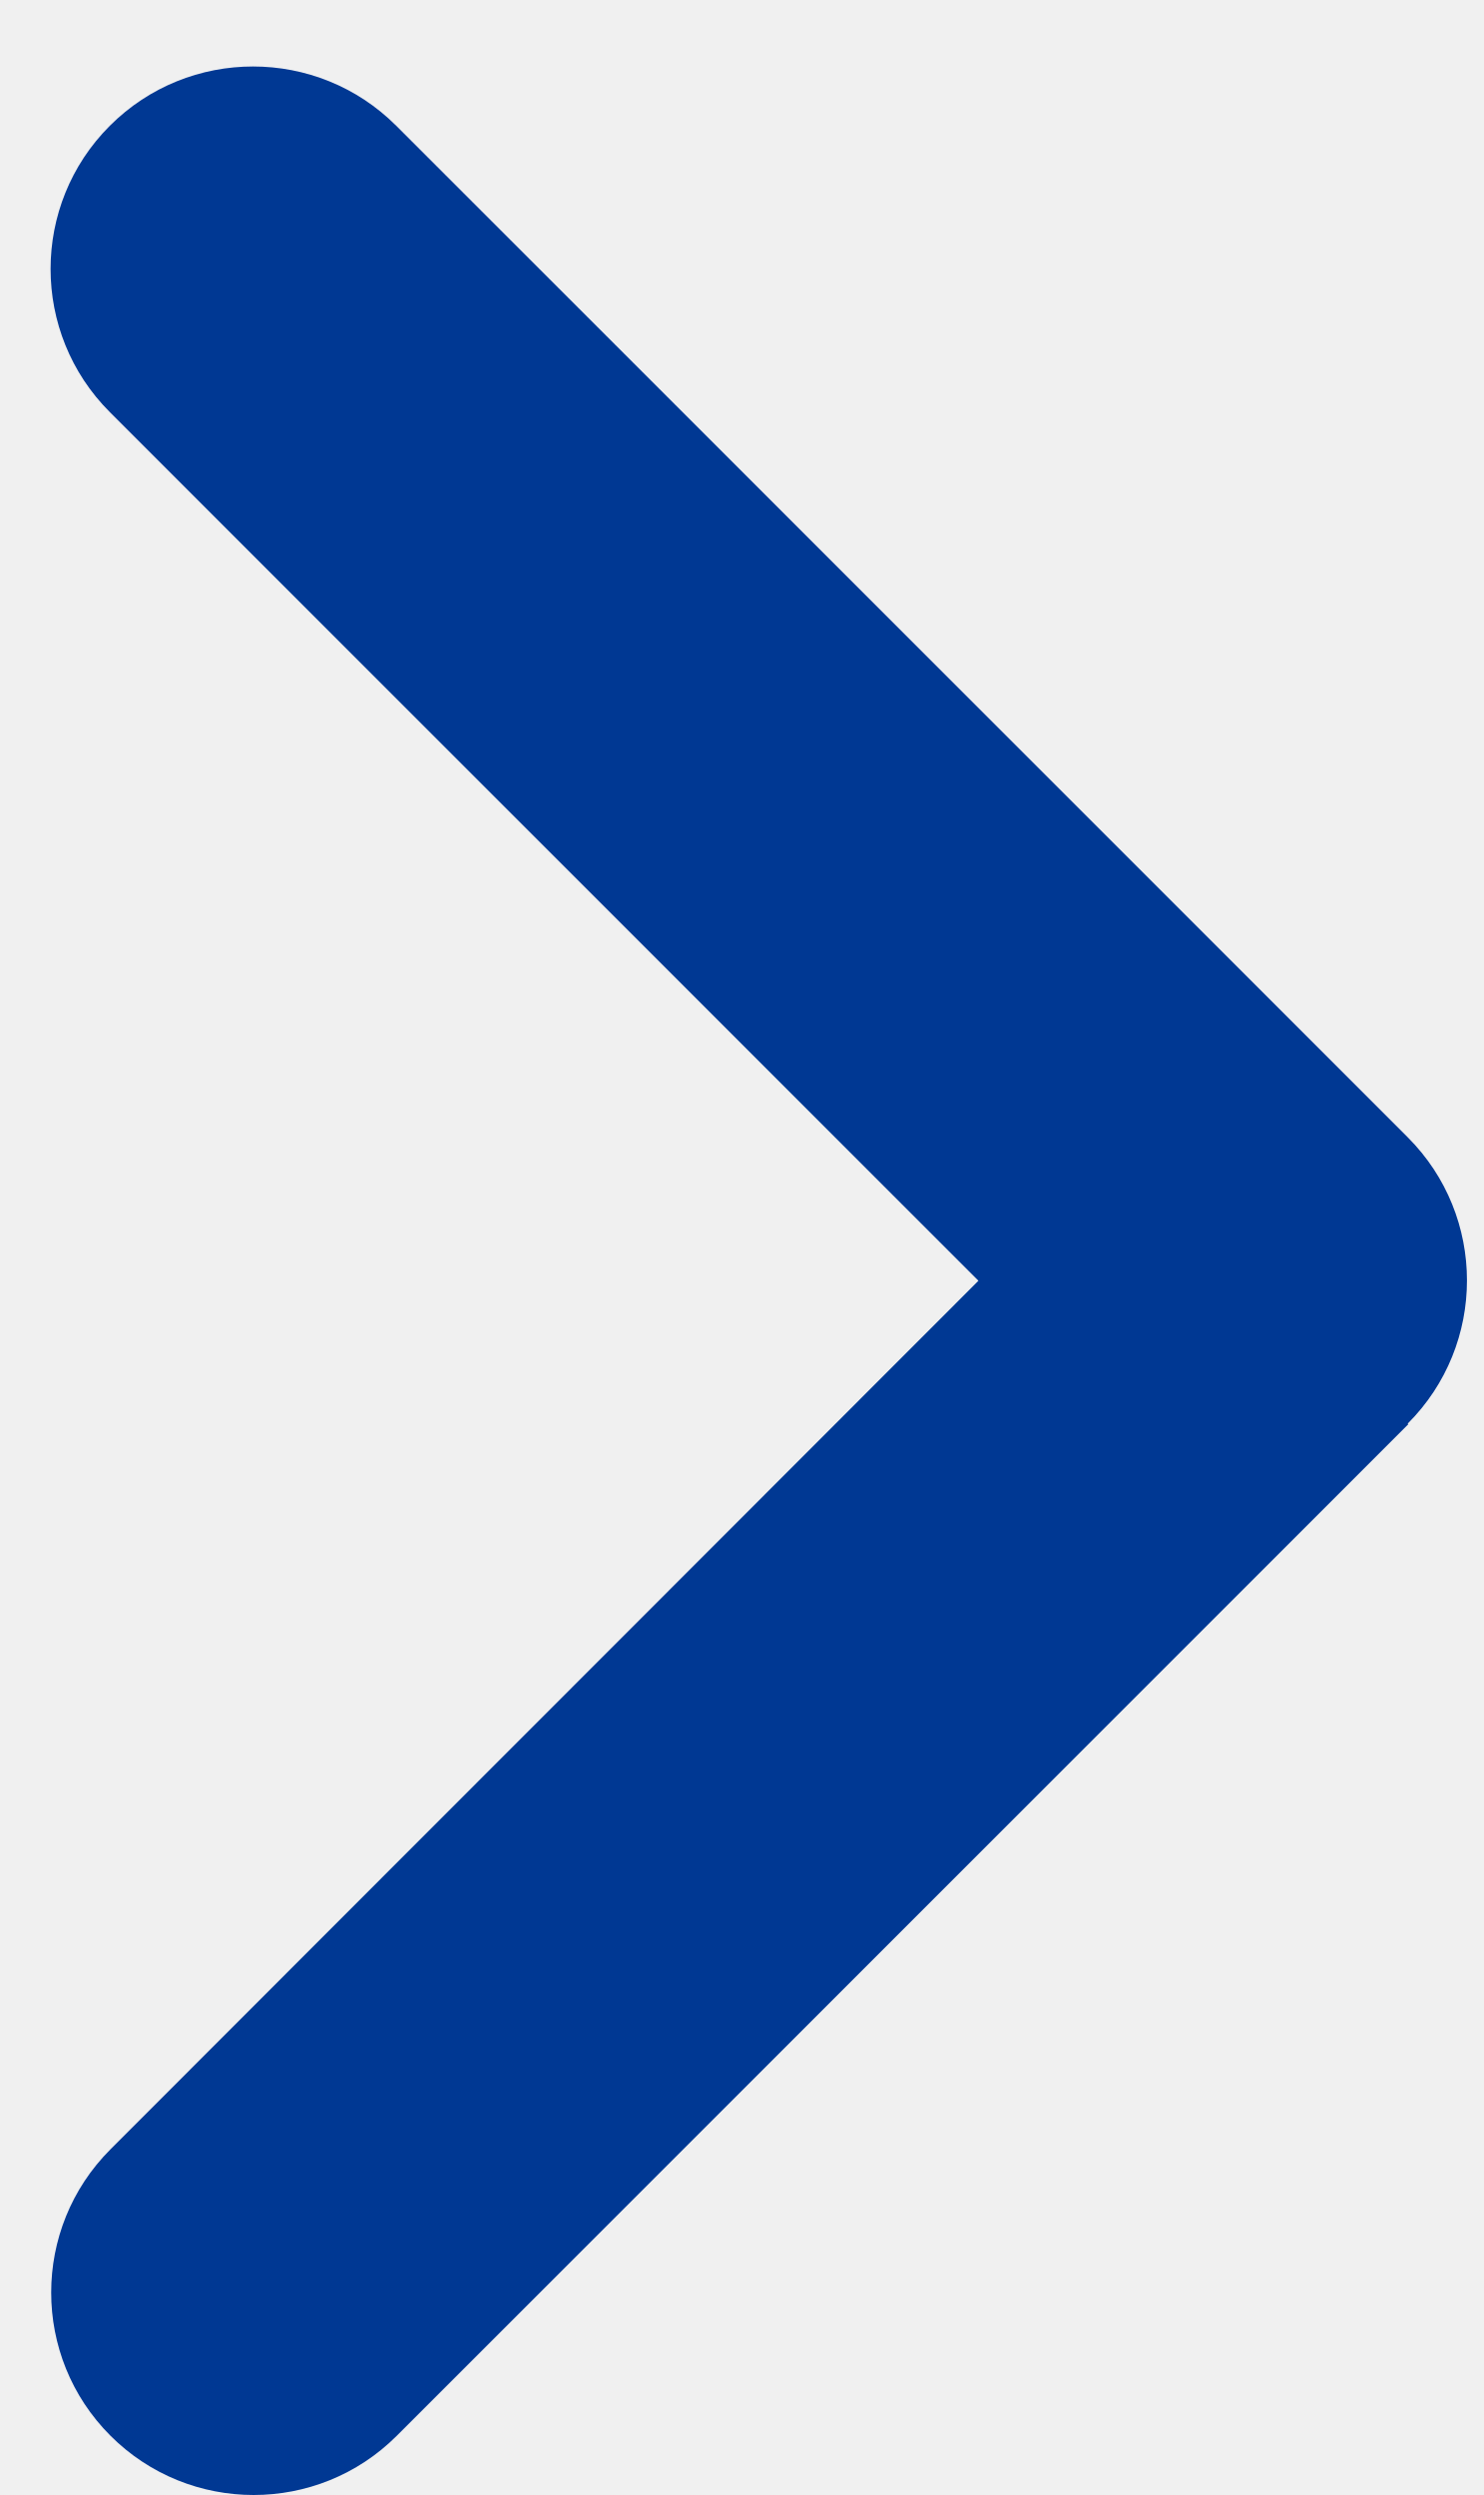
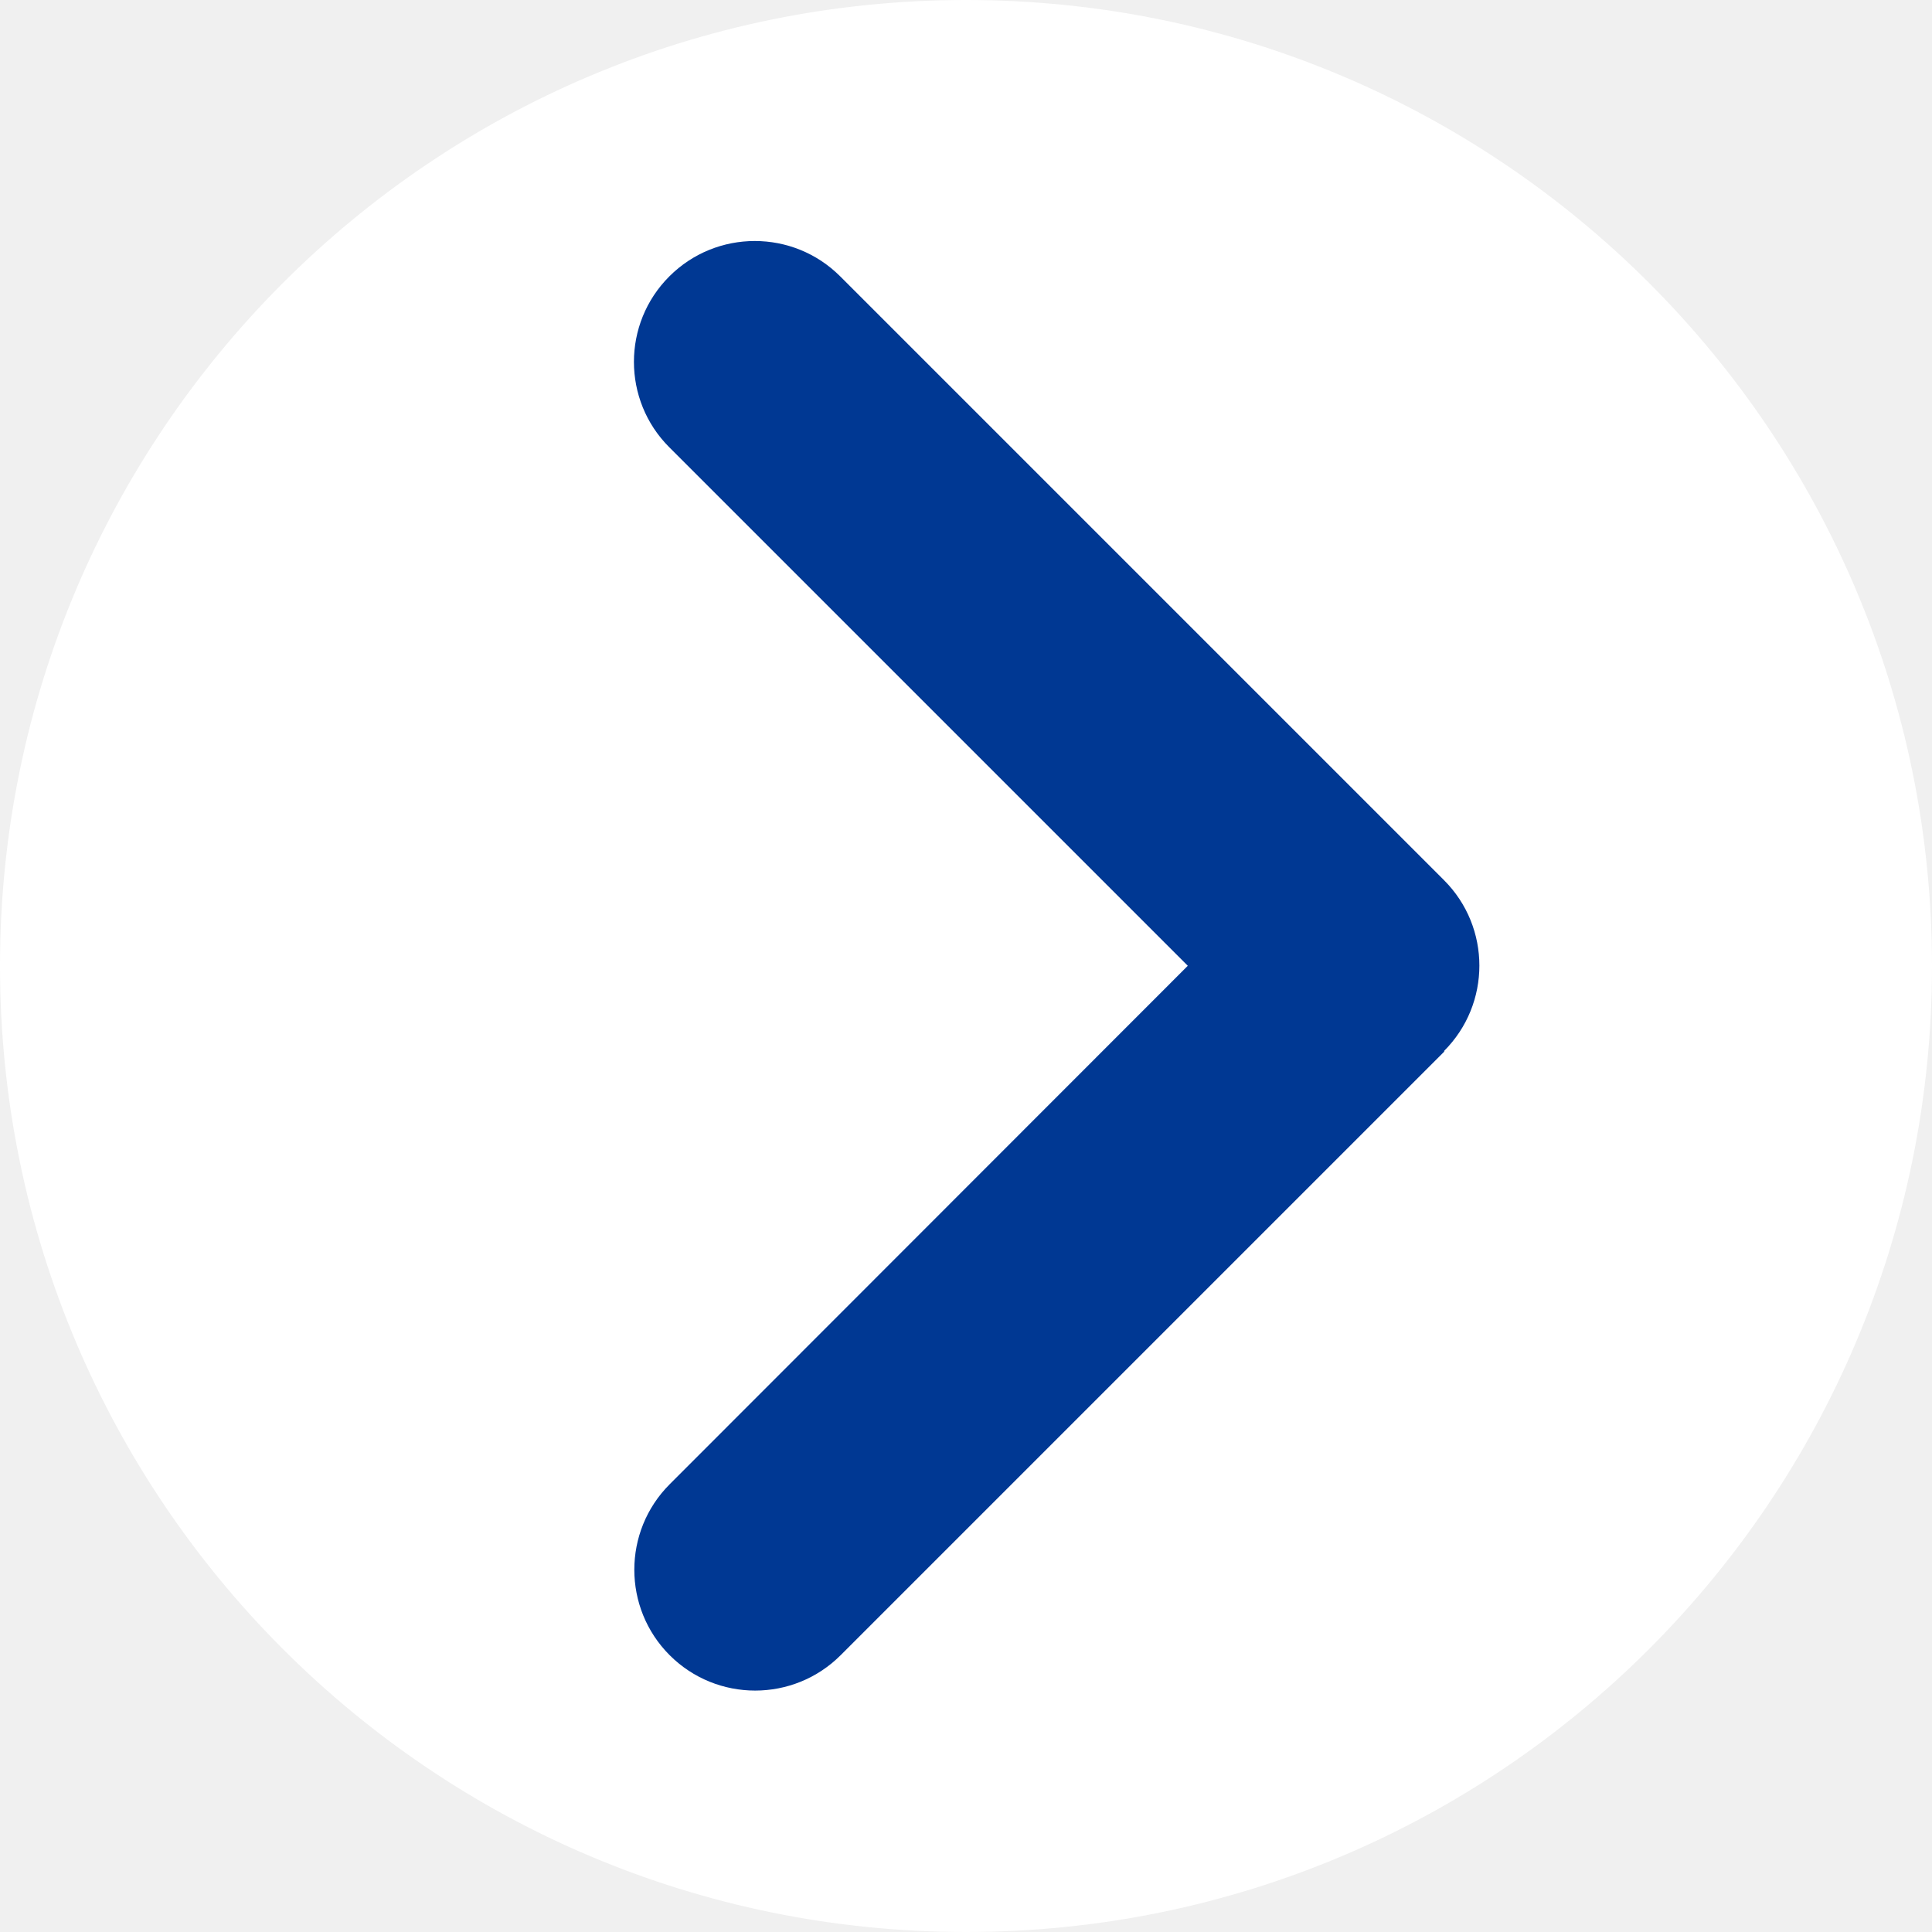
- <svg xmlns="http://www.w3.org/2000/svg" width="22" height="37" viewBox="0 0 22 37" fill="none">
-   <path d="M20.876 21.112C22.048 19.94 22.048 18.037 20.876 16.865L5.876 1.865C4.704 0.693 2.801 0.693 1.629 1.865C0.457 3.037 0.457 4.94 1.629 6.112L14.51 18.993L1.638 31.874C0.466 33.046 0.466 34.949 1.638 36.121C2.81 37.293 4.713 37.293 5.885 36.121L20.885 21.121L20.876 21.112Z" fill="#003893" />
+ <svg xmlns="http://www.w3.org/2000/svg" width="64" height="64" viewBox="0 0 64 64" fill="none">
+   <circle cx="32" cy="32" r="32" transform="matrix(1 1.74846e-07 1.74846e-07 -1 -0.000106812 64)" fill="white" />
+   <path d="M47.834 34.818C49.397 33.256 49.397 30.718 47.834 29.156L27.834 9.156C26.272 7.593 23.734 7.593 22.172 9.156C20.609 10.718 20.609 13.256 22.172 14.818L39.347 31.993L22.184 49.168C20.622 50.731 20.622 53.268 22.184 54.831C23.747 56.393 26.284 56.393 27.847 54.831L47.847 34.831L47.834 34.818Z" fill="#003893" />
</svg>
